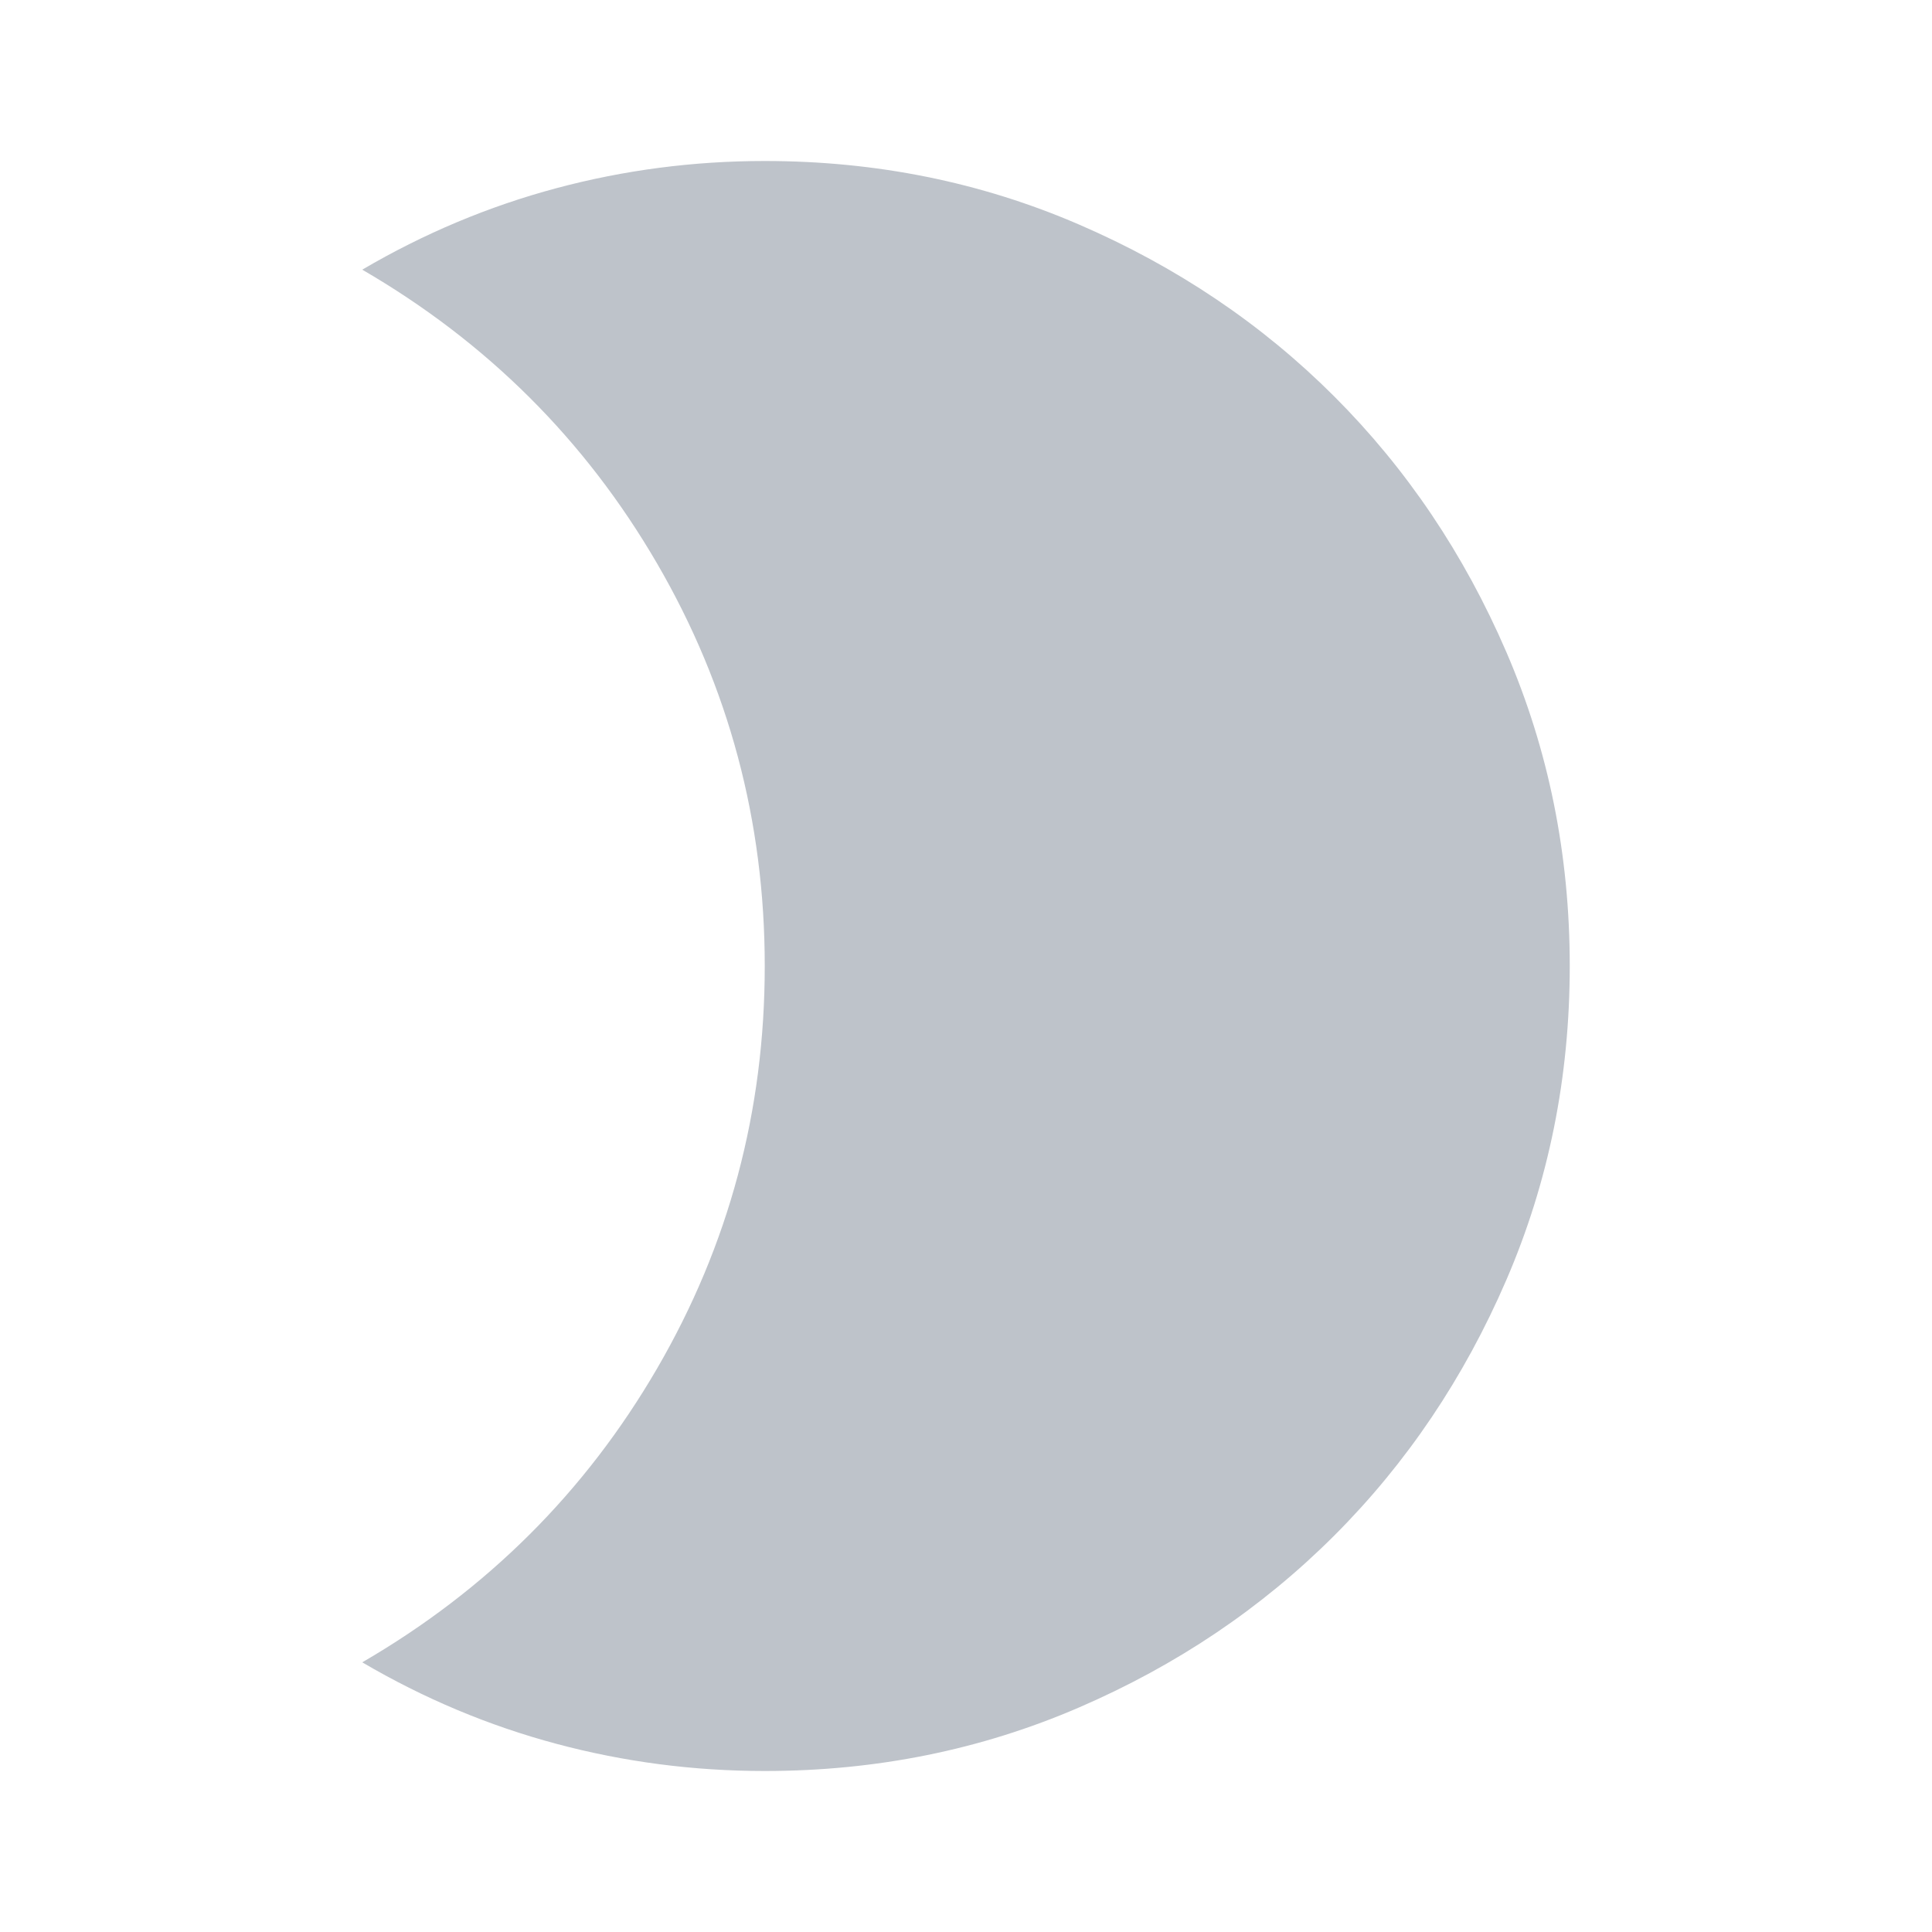
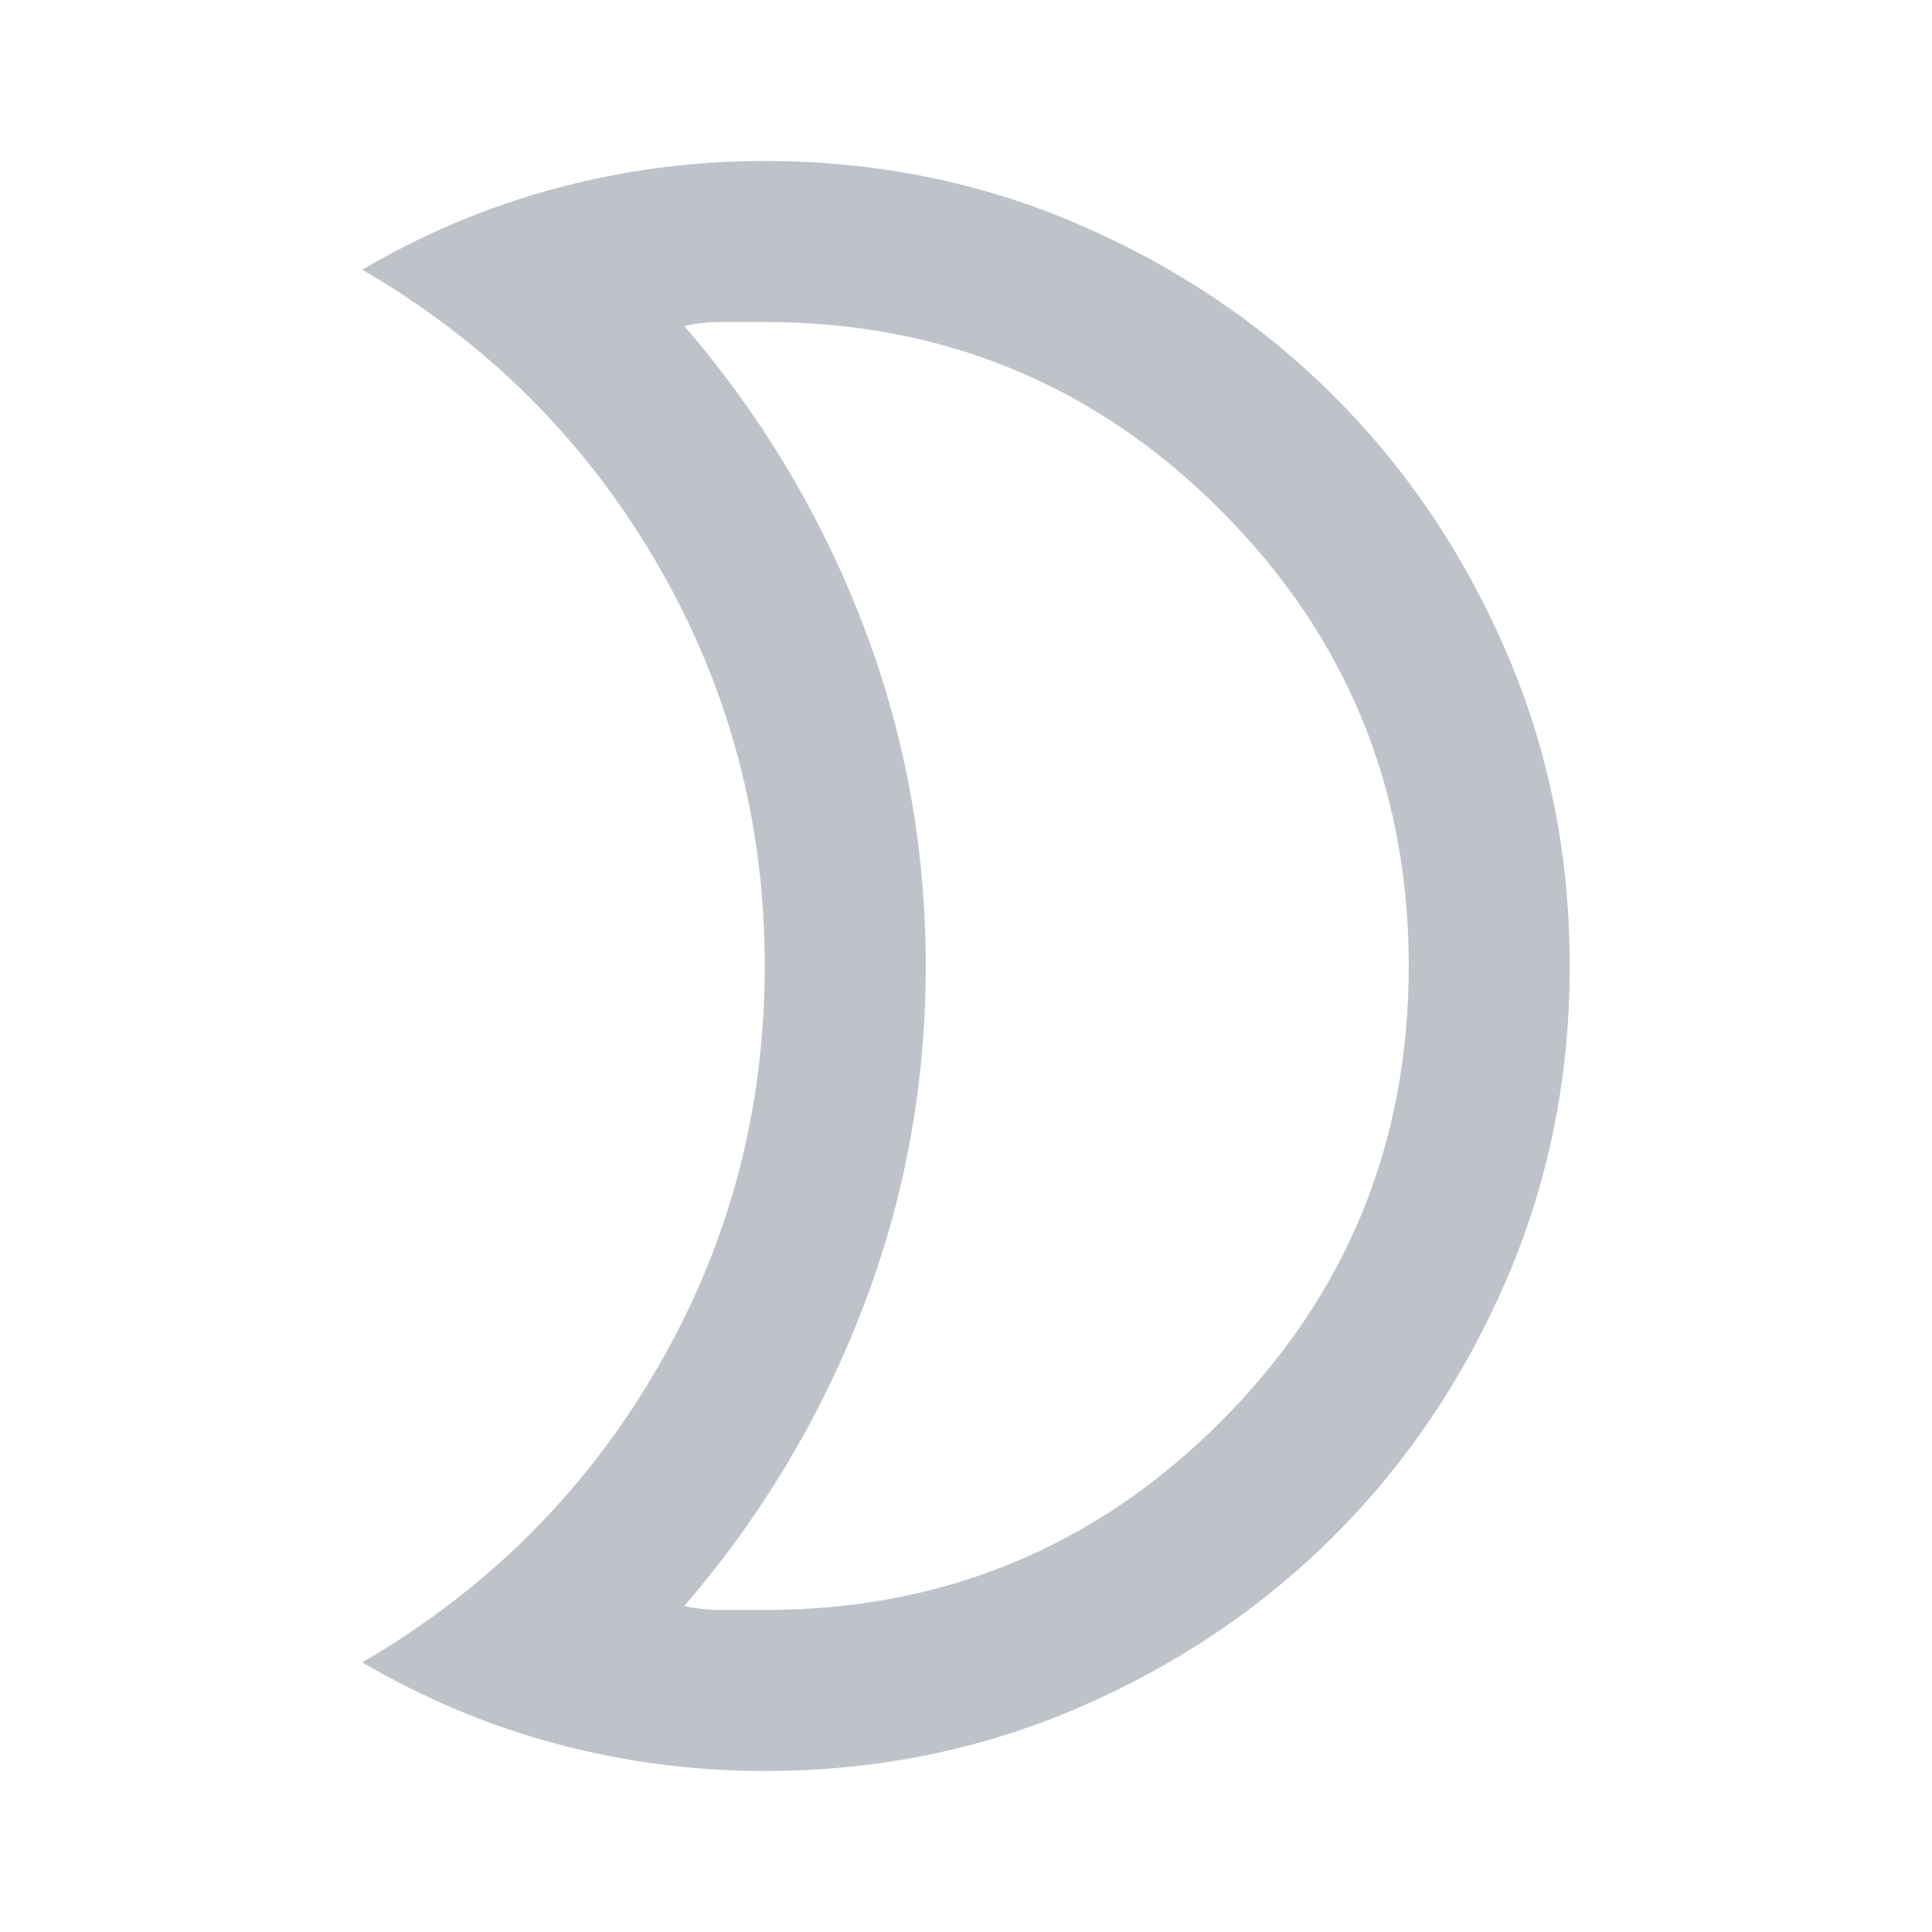
- <svg xmlns="http://www.w3.org/2000/svg" fill="#BEC3CA" height="24" viewBox="0 -960 960 960" width="24">
-   <path d="M380-880q83 0 156 31.5T663-763q54 54 85.5 127T780-480q0 83-31.5 156T663-197q-54 54-127 85.5T380-80q-53 0-103.5-13.5T180-134q93-54 146.5-146T380-480q0-108-53.5-200T180-826q46-27 96.5-40.5T380-880Z" />
+ <svg xmlns="http://www.w3.org/2000/svg" height="24" fill="#BEC3CA" viewBox="0 -960 960 960" width="24">
+   <path d="M380-160q133 0 226.5-93.5T700-480q0-133-93.5-226.5T380-800h-21q-10 0-19 2 57 66 88.5 147.5T460-480q0 89-31.5 170.5T340-162q9 2 19 2h21Zm0 80q-53 0-103.5-13.5T180-134q93-54 146.5-146T380-480q0-108-53.5-200T180-826q46-27 96.5-40.5T380-880q83 0 156 31.5T663-763q54 54 85.5 127T780-480q0 83-31.5 156T663-197q-54 54-127 85.5T380-80Zm80-400Z" />
</svg>
